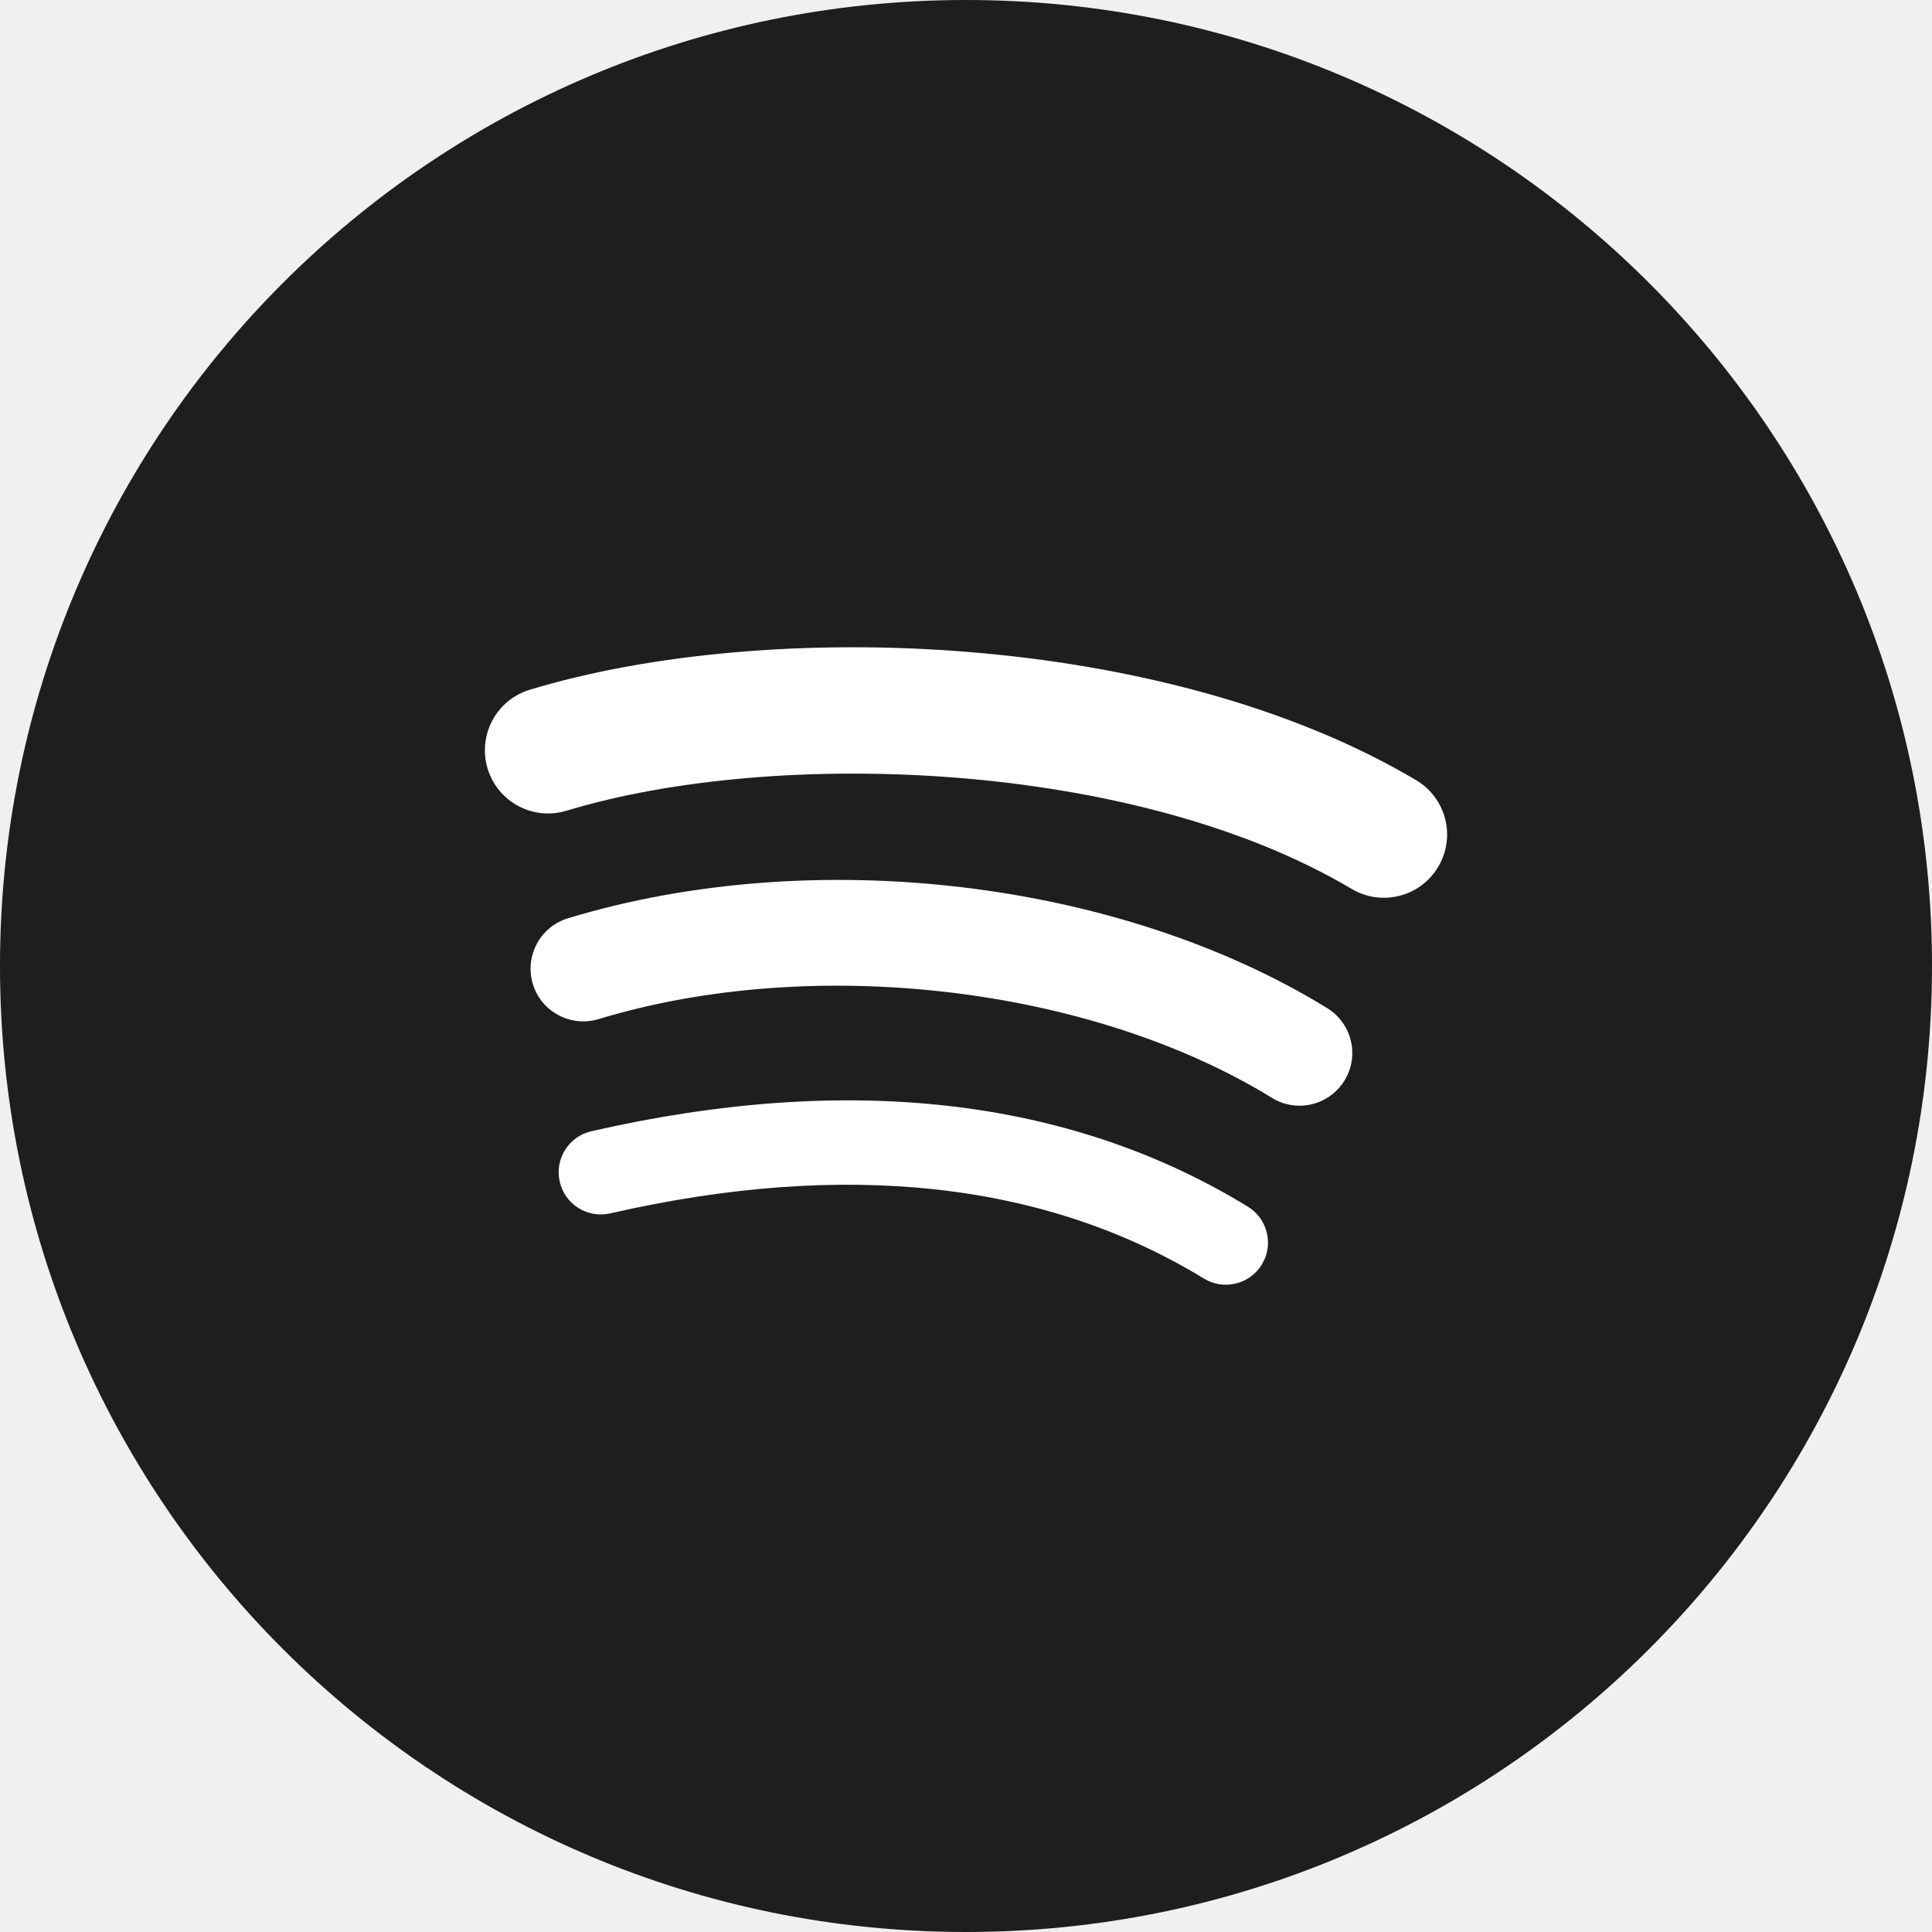
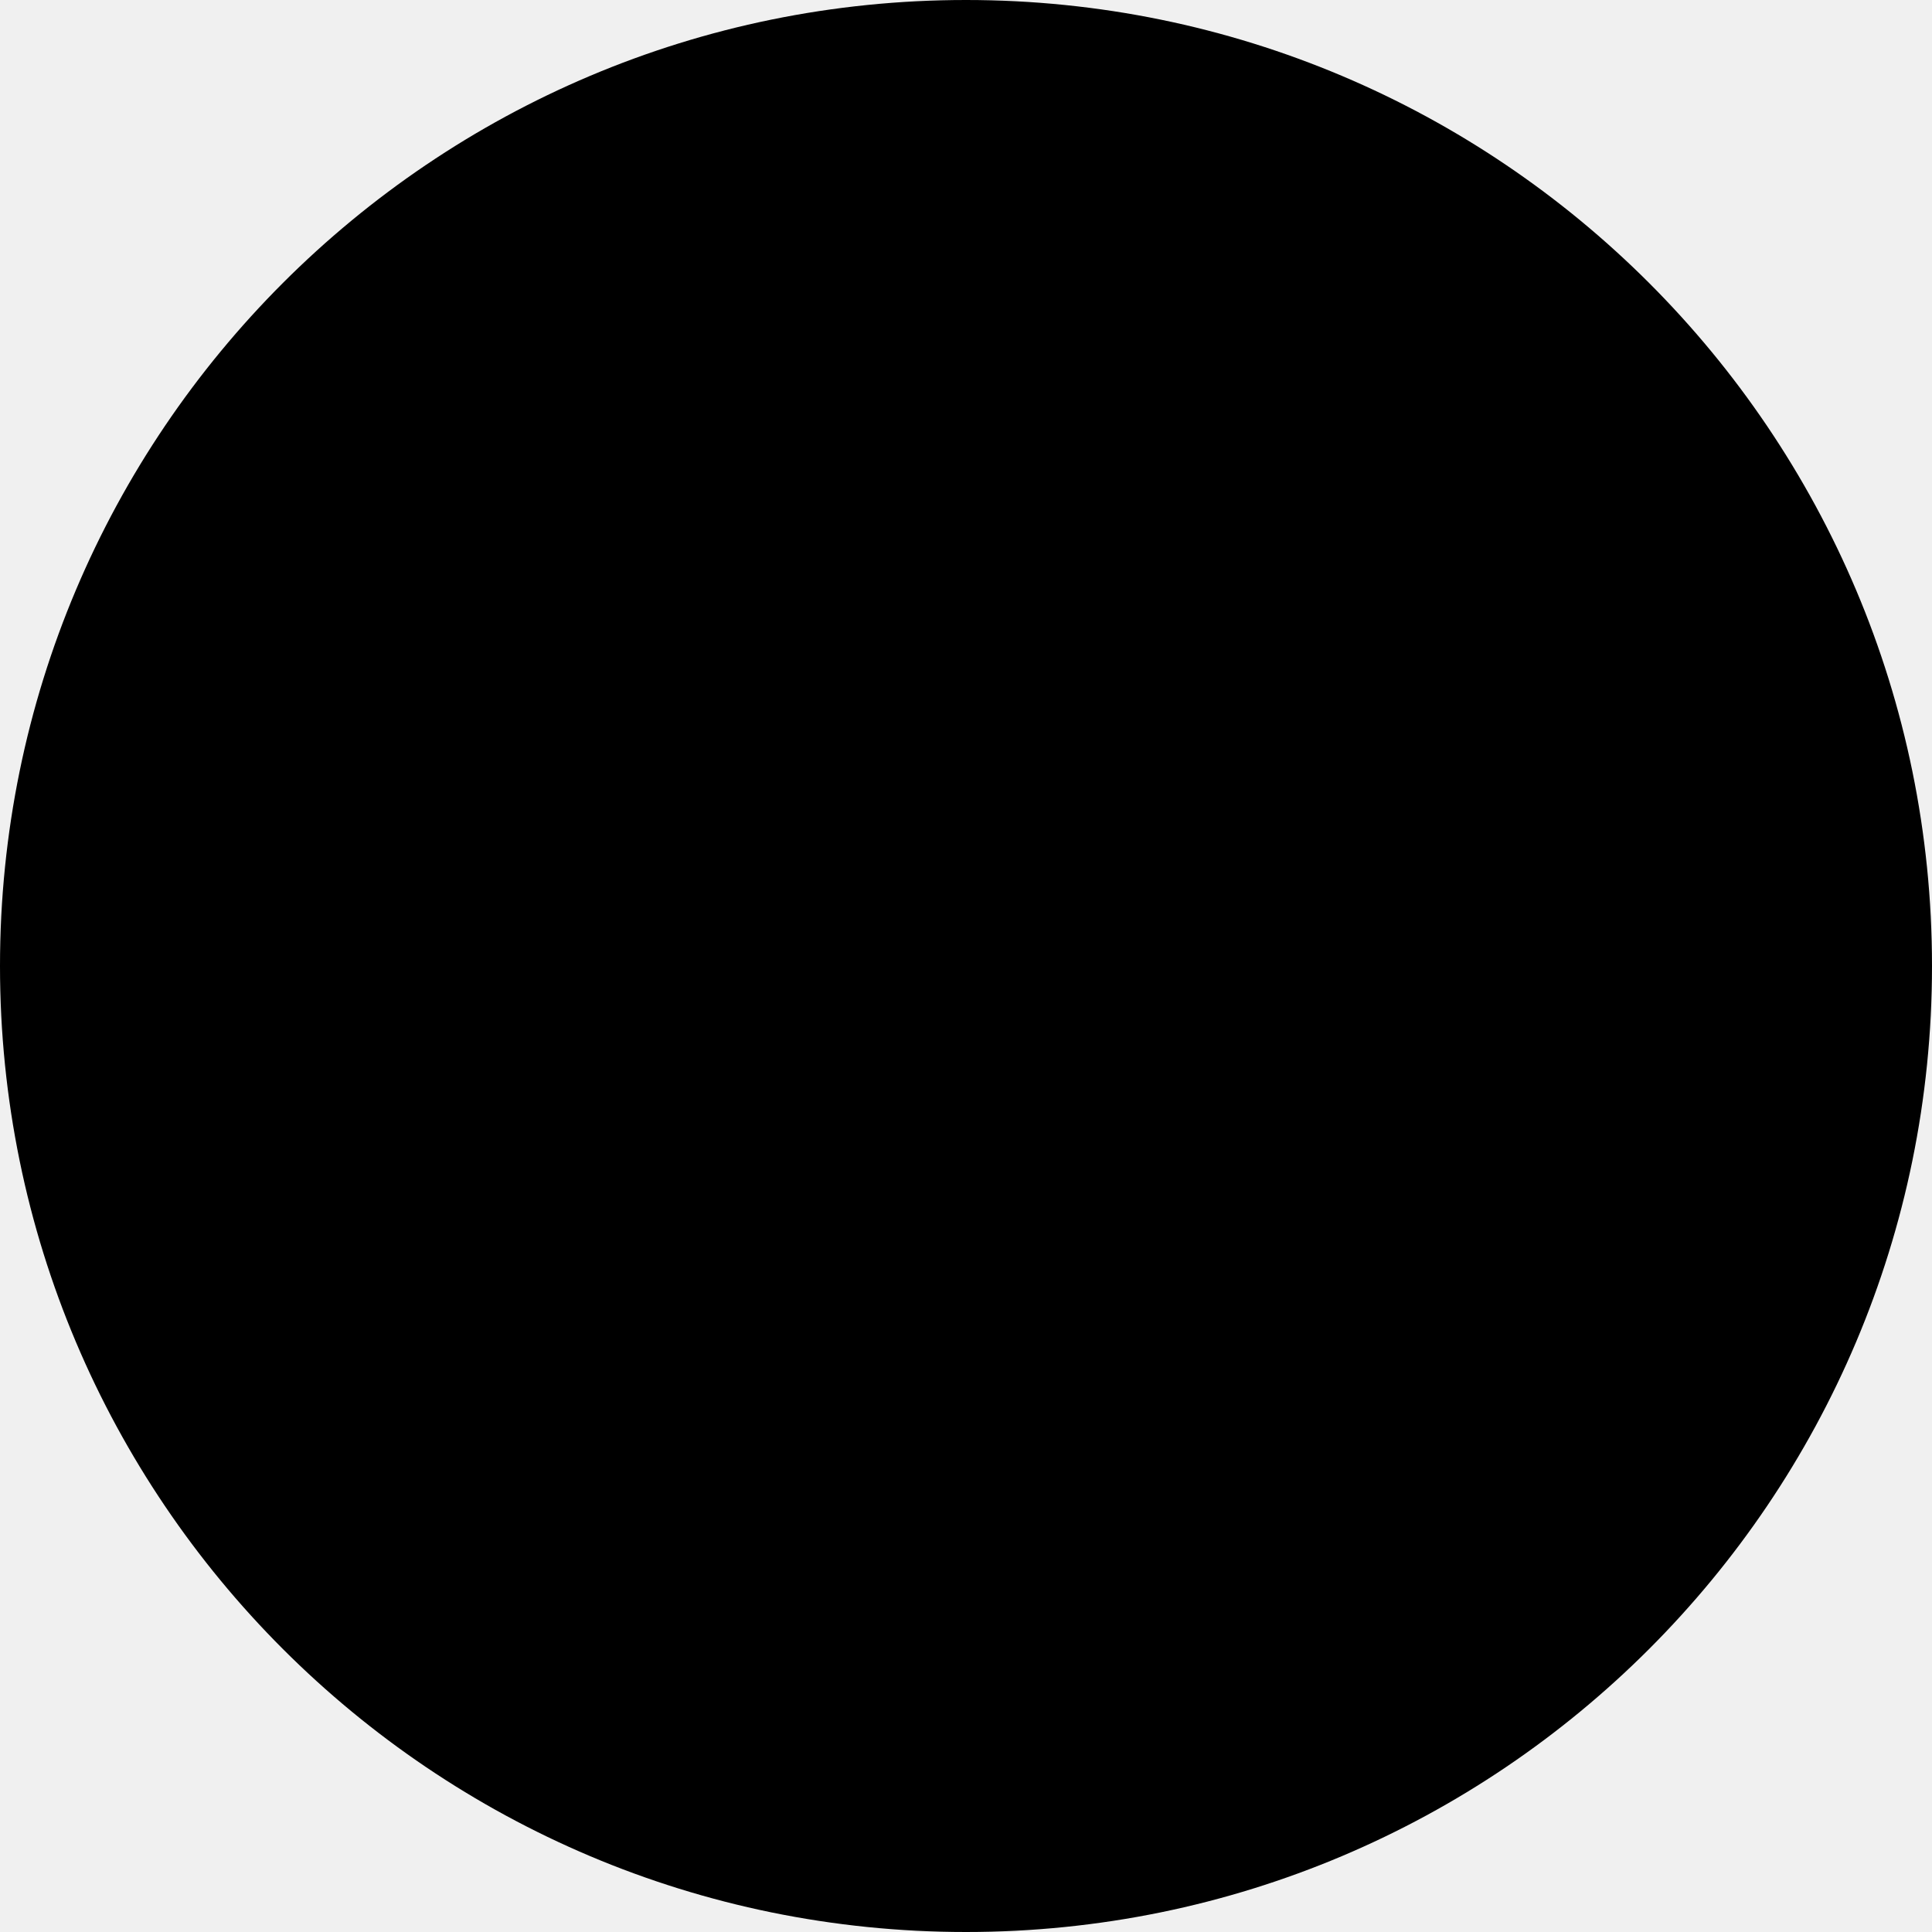
<svg xmlns="http://www.w3.org/2000/svg" width="512" height="512">
-   <circle fill="#1E1E1E" cx="256" cy="256" r="256" />
-   <g fill="#FFF">
+   <circle fill="{{bg}}" cx="256" cy="256" r="256" />
+   <g fill="{{fg}}">
    <path d="M351.709 267.151c-55.284-33.974-136.151-43.534-201.193-23.797-7.373 2.248-11.538 10.031-9.312 17.416 2.24 7.372 10.042 11.533 17.429 9.303 56.941-17.283 130.327-8.713 178.468 20.887 6.567 4.038 15.164 1.966 19.207-4.612v.004c4.039-6.559 1.967-15.156-4.599-19.201zM330.686 319.764c-47.21-28.852-105.732-35.569-173.959-19.977-6.02 1.373-9.77 7.356-8.396 13.369 1.371 6.012 7.362 9.774 13.368 8.404 62.344-14.244 115.281-8.426 157.328 17.261 5.264 3.228 12.152 1.562 15.36-3.702 3.228-5.26 1.558-12.126-3.701-15.355zM381.145 229.708c4.729-7.948 2.118-18.229-5.859-22.953-66.46-39.456-171.628-43.165-234.895-23.958-8.856 2.69-13.848 12.04-11.166 20.896 2.682 8.852 12.042 13.847 20.892 11.161 55.112-16.725 150.348-13.574 208.072 20.711h.007c7.937 4.728 18.246 2.104 22.949-5.857z" />
  </g>
</svg>
